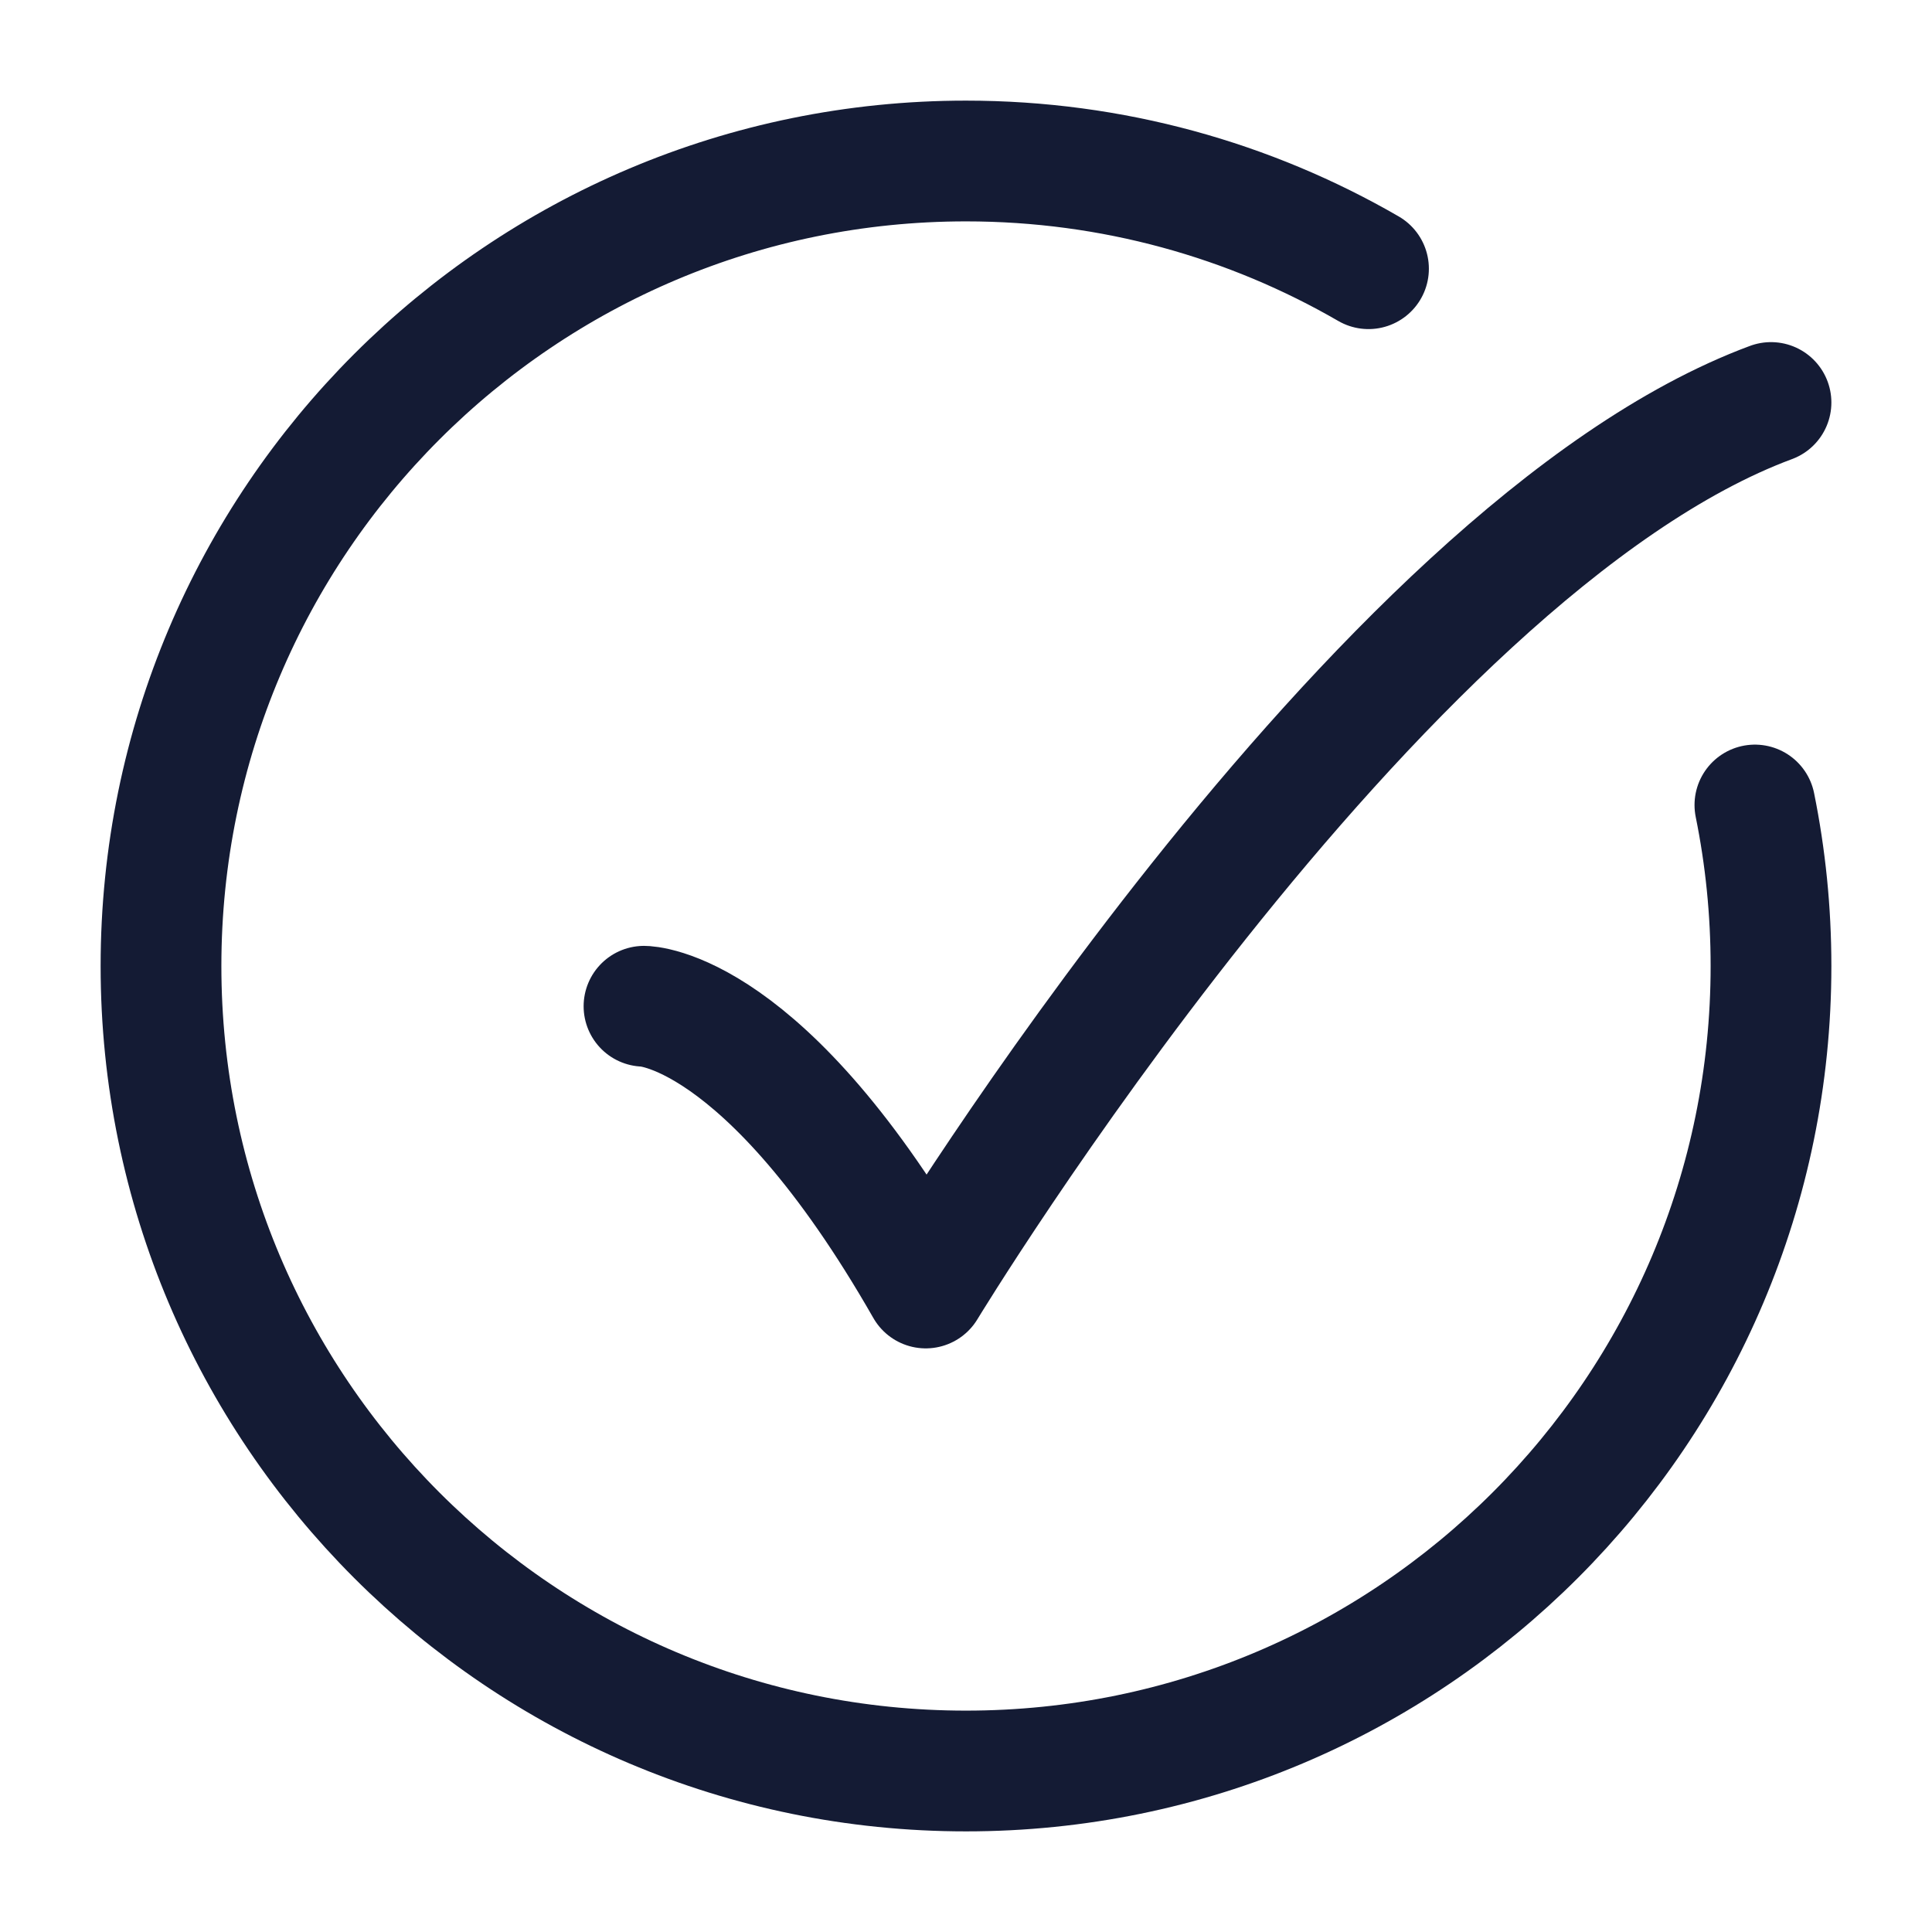
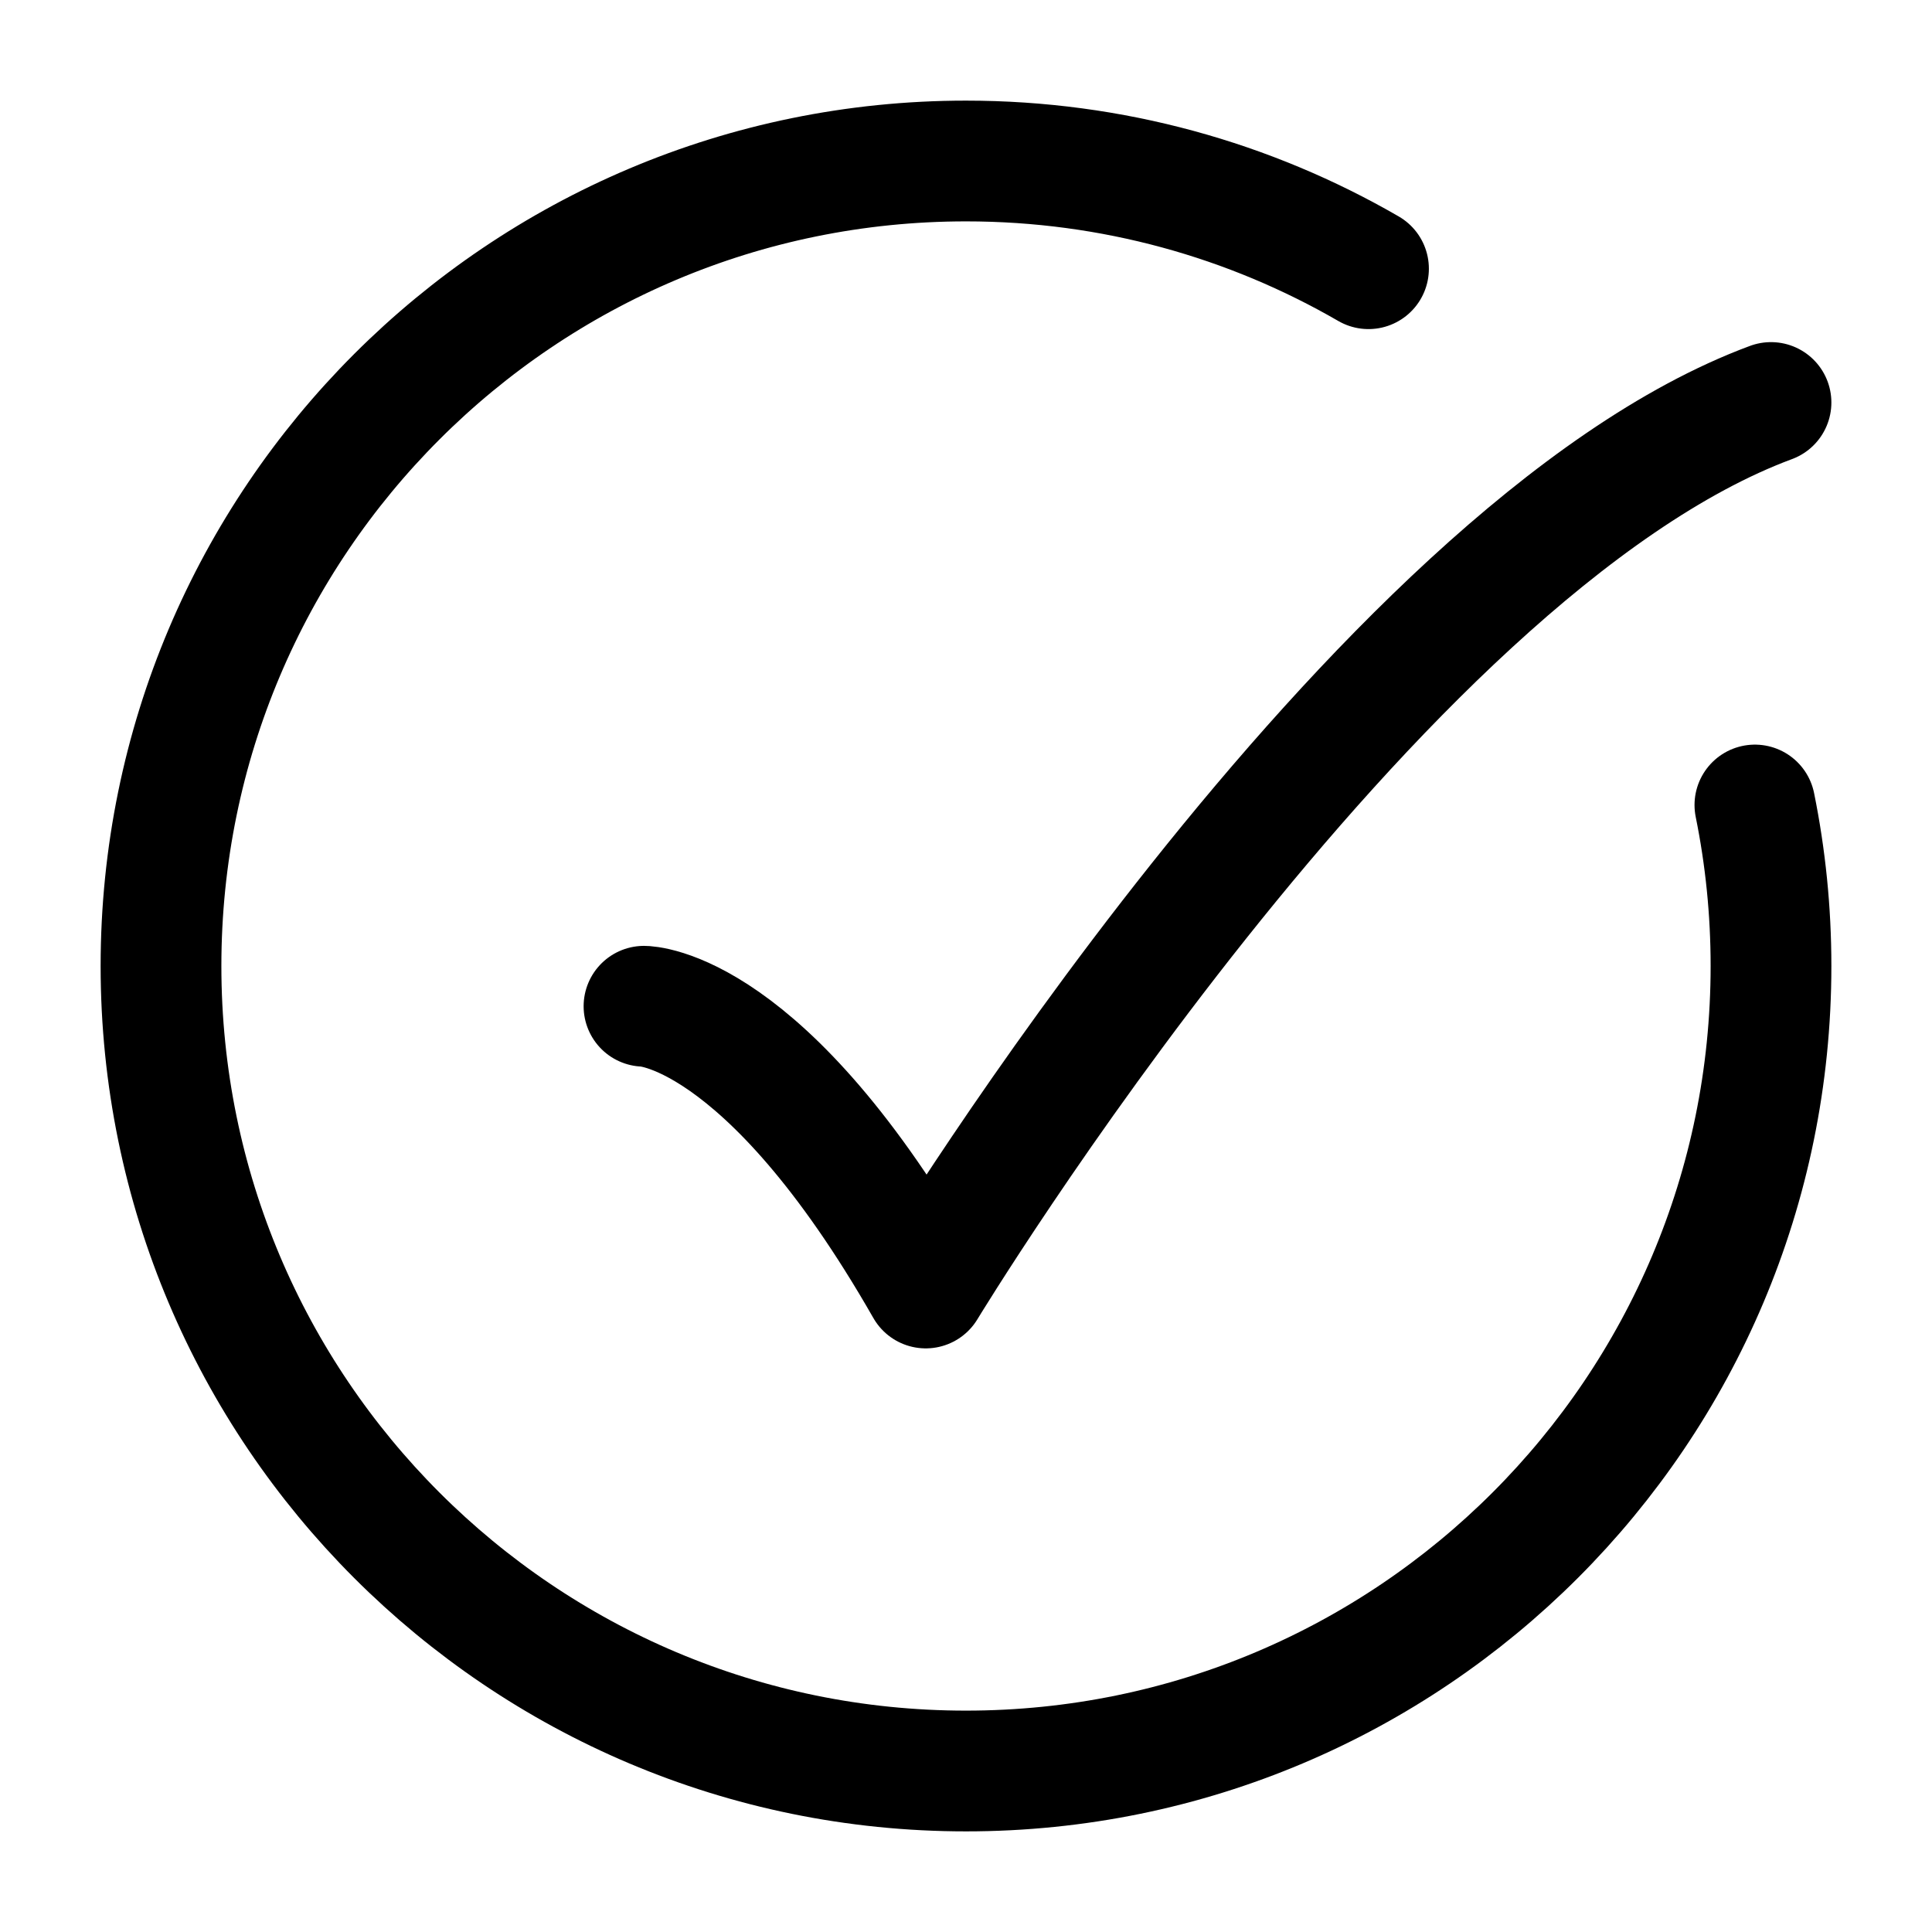
<svg xmlns="http://www.w3.org/2000/svg" width="24" height="24" viewBox="0 0 24 24" fill="none">
-   <path d="M17 3.338C15.529 2.487 13.821 2 12 2C6.477 2 2 6.477 2 12C2 17.523 6.477 22 12 22C17.523 22 22 17.523 22 12C22 11.315 21.931 10.646 21.8 10" stroke="#141B34" stroke-width="1.5" stroke-linecap="round" />
-   <path d="M8 12.5C8 12.5 9.5 12.5 11.5 16C11.5 16 17.059 6.833 22 5" stroke="#141B34" stroke-width="1.5" stroke-linecap="round" stroke-linejoin="round" />
+   <path d="M17 3.338C15.529 2.487 13.821 2 12 2C6.477 2 2 6.477 2 12C2 17.523 6.477 22 12 22C17.523 22 22 17.523 22 12C22 11.315 21.931 10.646 21.8 10" stroke="currentColor" stroke-width="1.5" stroke-linecap="round" />
+   <path d="M8 12.5C8 12.5 9.5 12.5 11.5 16C11.5 16 17.059 6.833 22 5" stroke="currentColor" stroke-width="1.5" stroke-linecap="round" stroke-linejoin="round" />
</svg>
